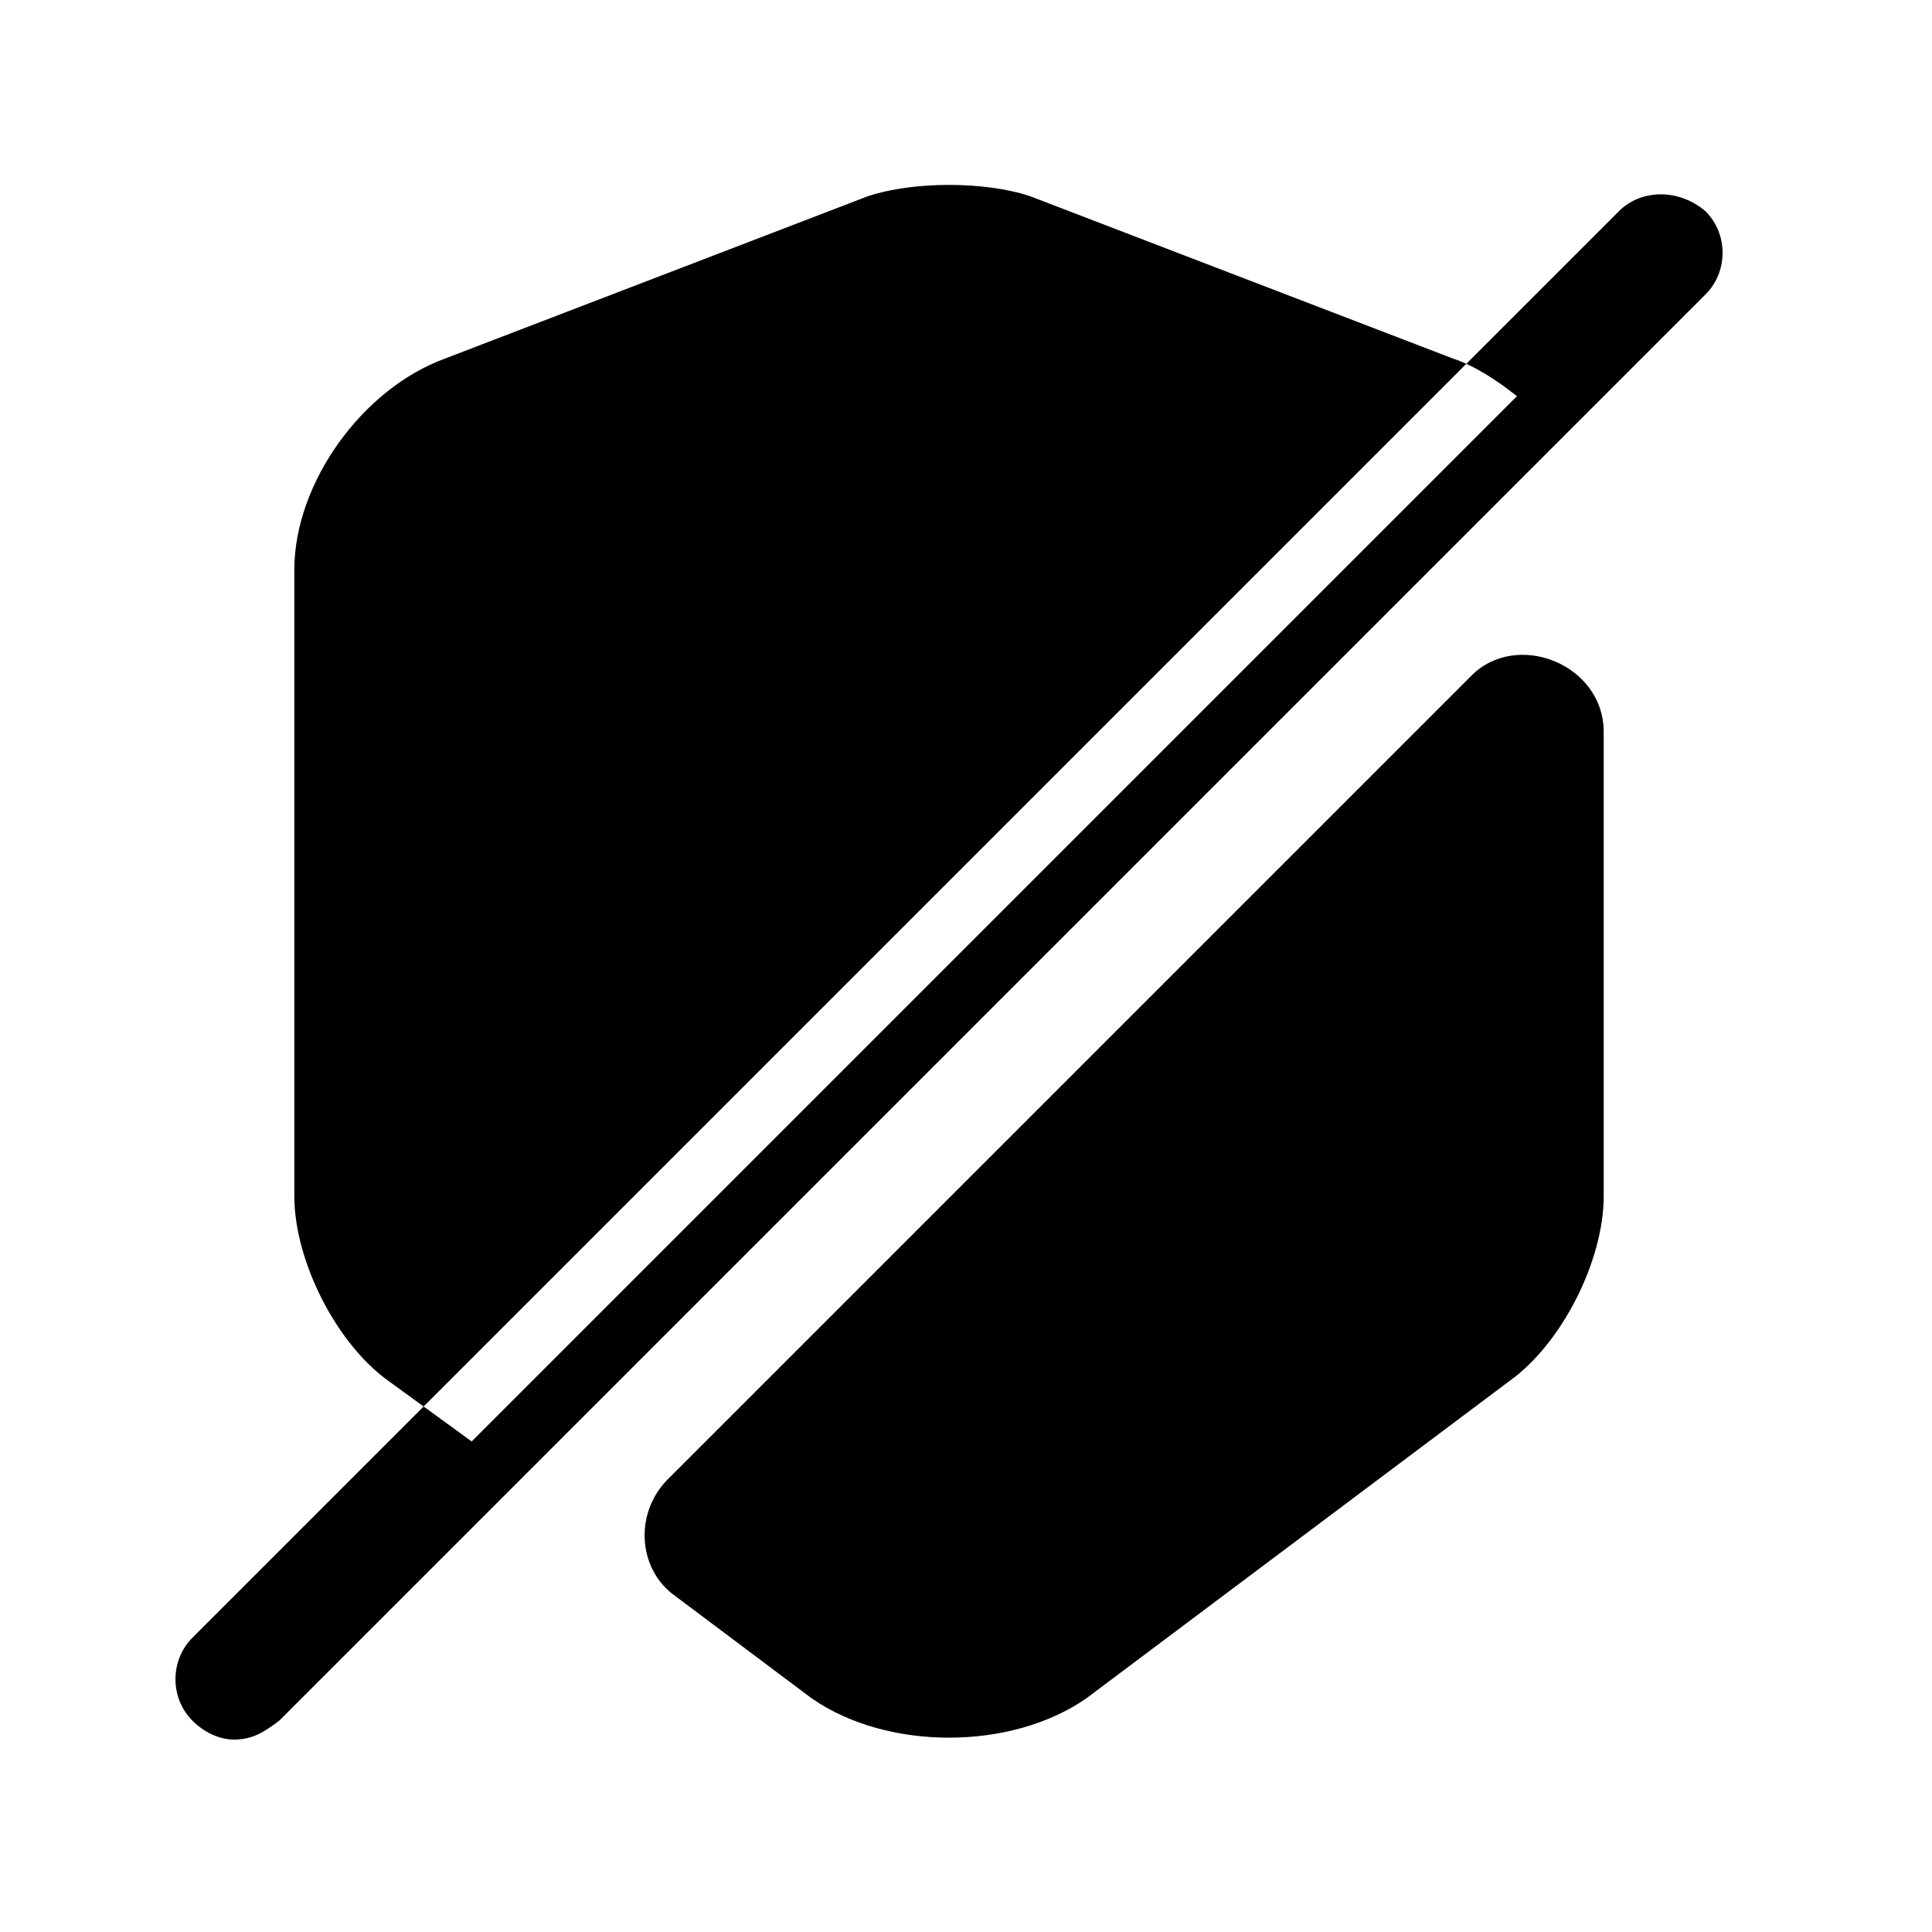
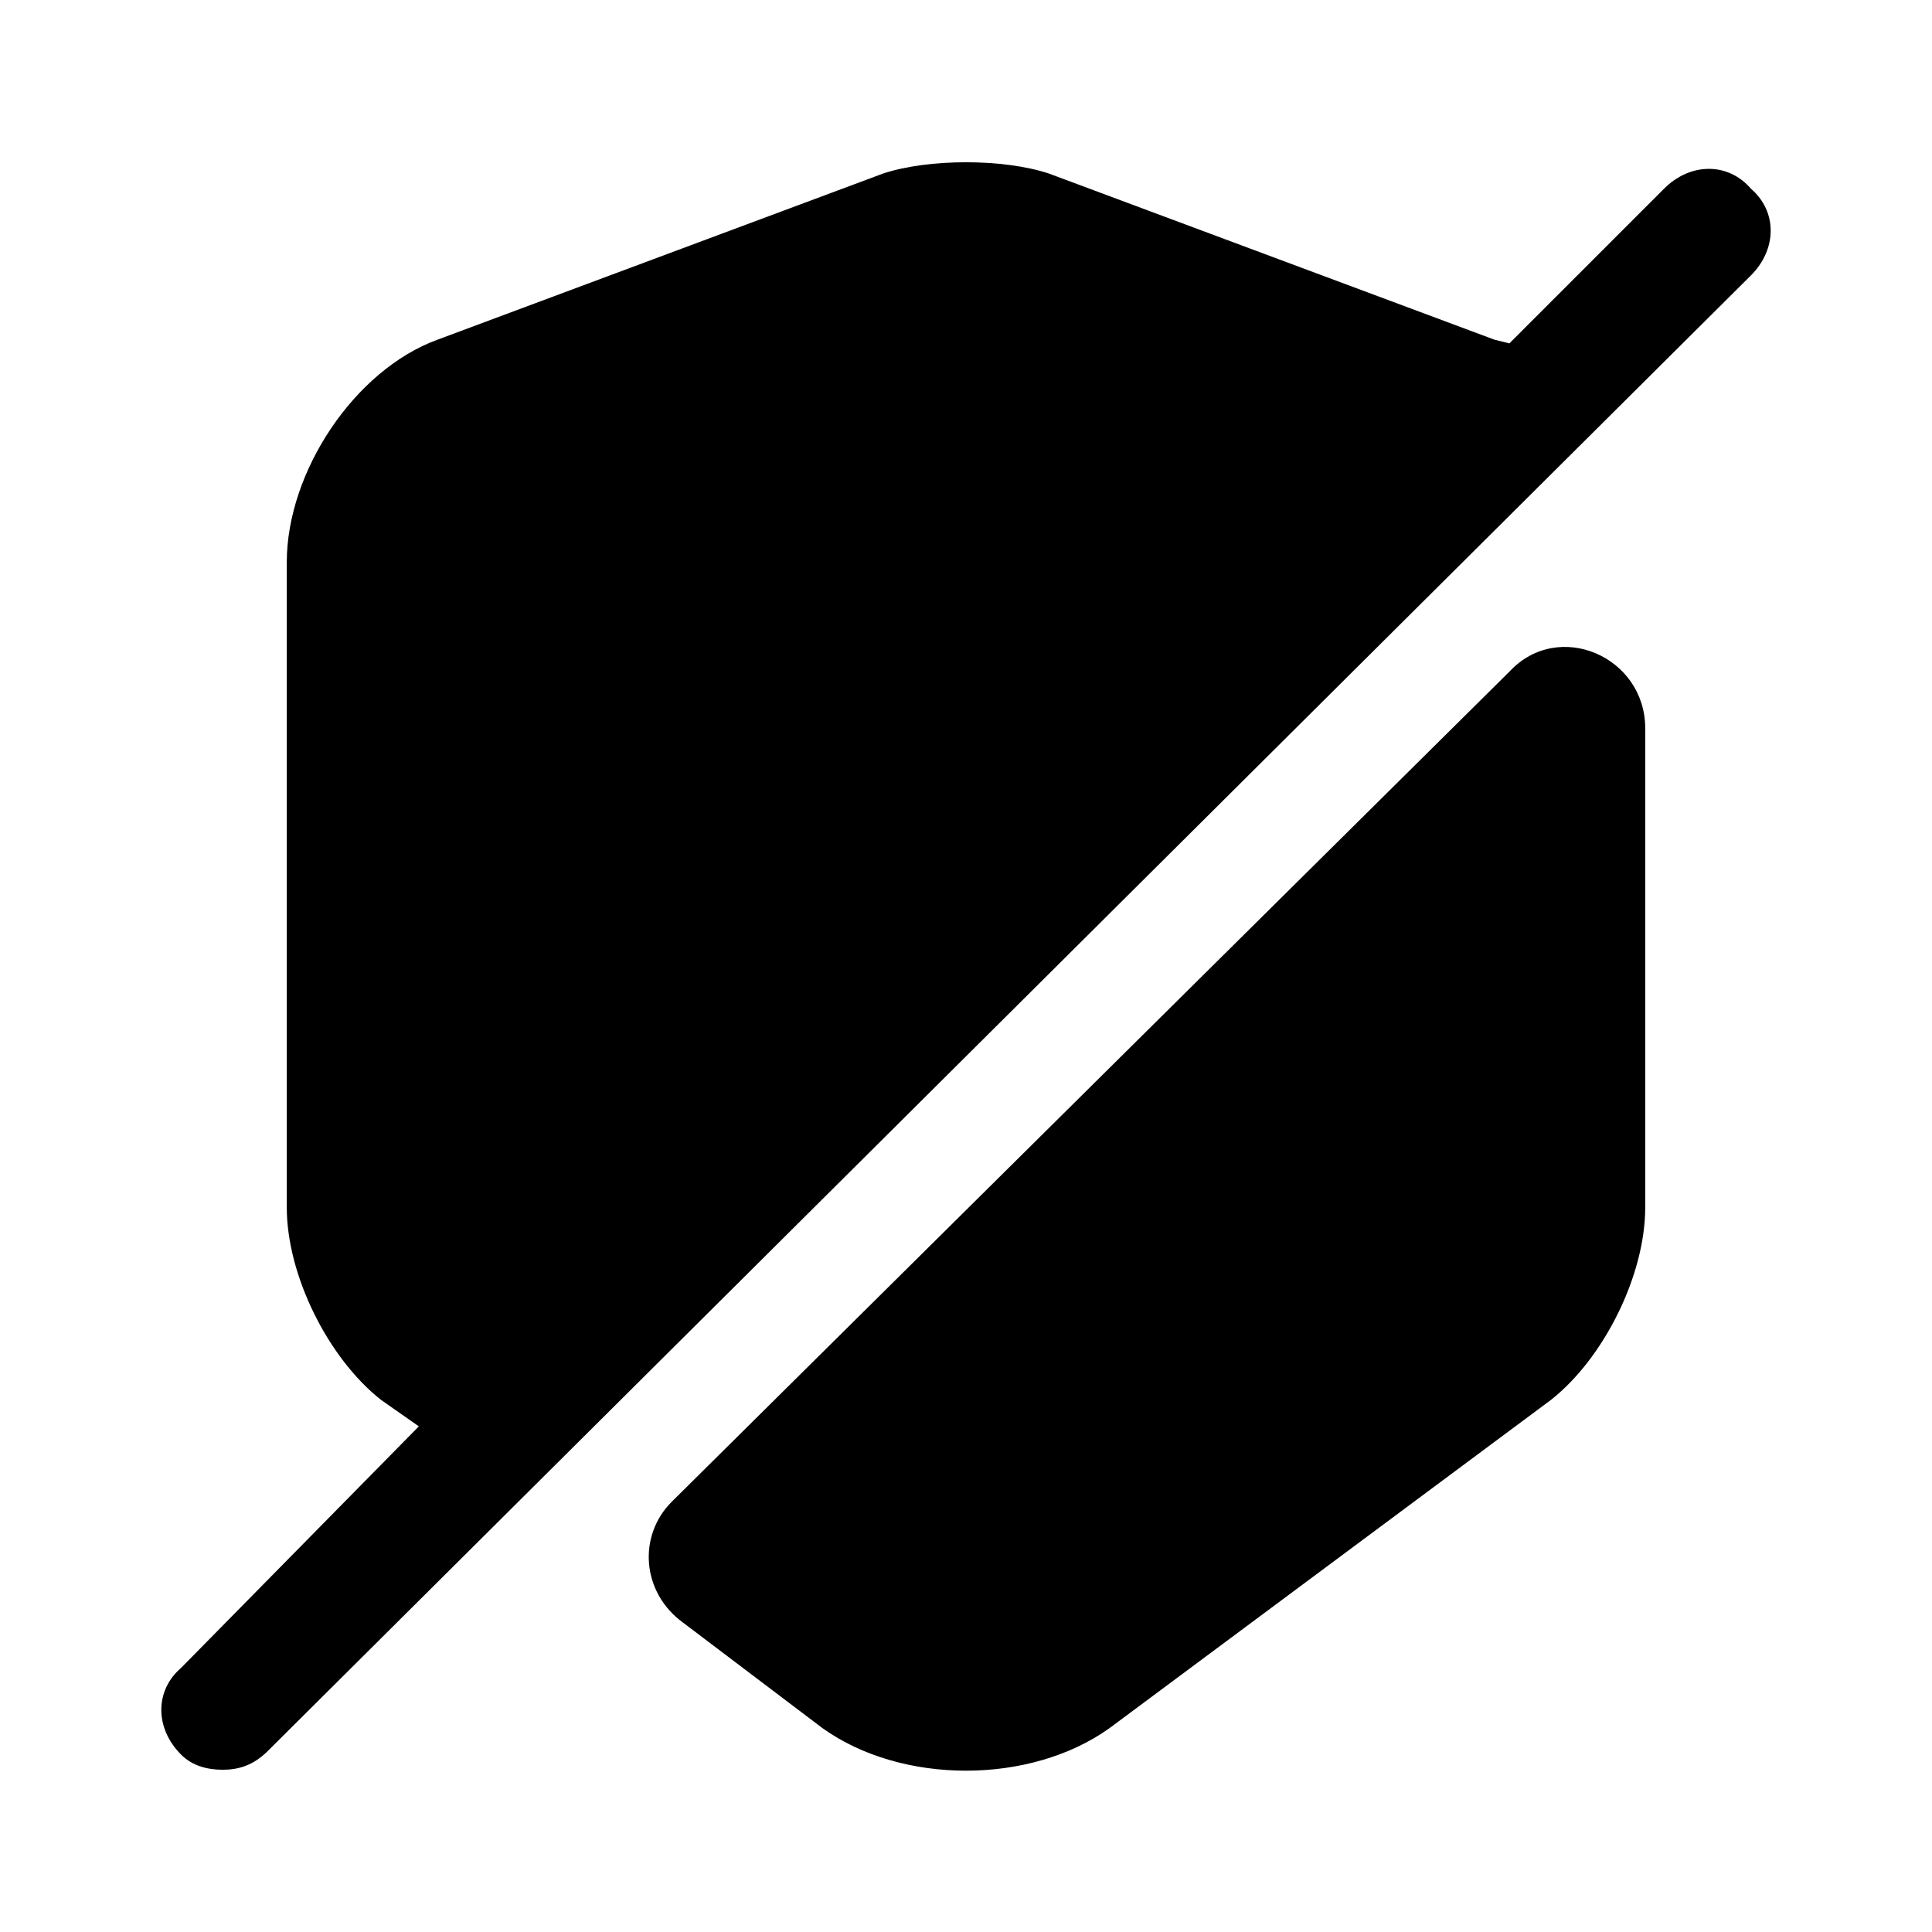
<svg xmlns="http://www.w3.org/2000/svg" id="icon-security-slash-filled" viewBox="0 0 512 512">
-   <path d="m402 105l-277 277-22-16c-14-10-25-32-25-49l0-166c0-23 18-48 40-56l112-43c12-4 31-4 43 0l112 43c6 2 12 6 17 10z m23 212c0 17-11 39-25 49l-112 84c-20 14-53 14-73 0l-36-27c-10-7-11-22-2-31l213-213c12-12 35-3 35 15z m27-261c-7-6-17-6-23 0l-378 378c-6 6-6 16 0 22 3 3 7 5 11 5 5 0 8-2 12-5l378-378c6-6 6-16 0-22z" />
+   <path d="m436 320c0 18-11 40-25 51l-117 87c-21 15-55 15-76 0l-37-28c-11-8-12-23-3-32l222-220c13-14 36-4 36 15z m-360 0c0 18 11 40 25 51l10 7-63 64c-7 6-7 16 0 23 3 3 7 4 11 4 4 0 8-1 12-5l393-391c7-7 7-17 0-23-6-7-16-7-23 0l-41 41-4-1-118-44c-12-4-32-4-44 0l-118 44c-22 8-40 35-40 59z" />
</svg>
